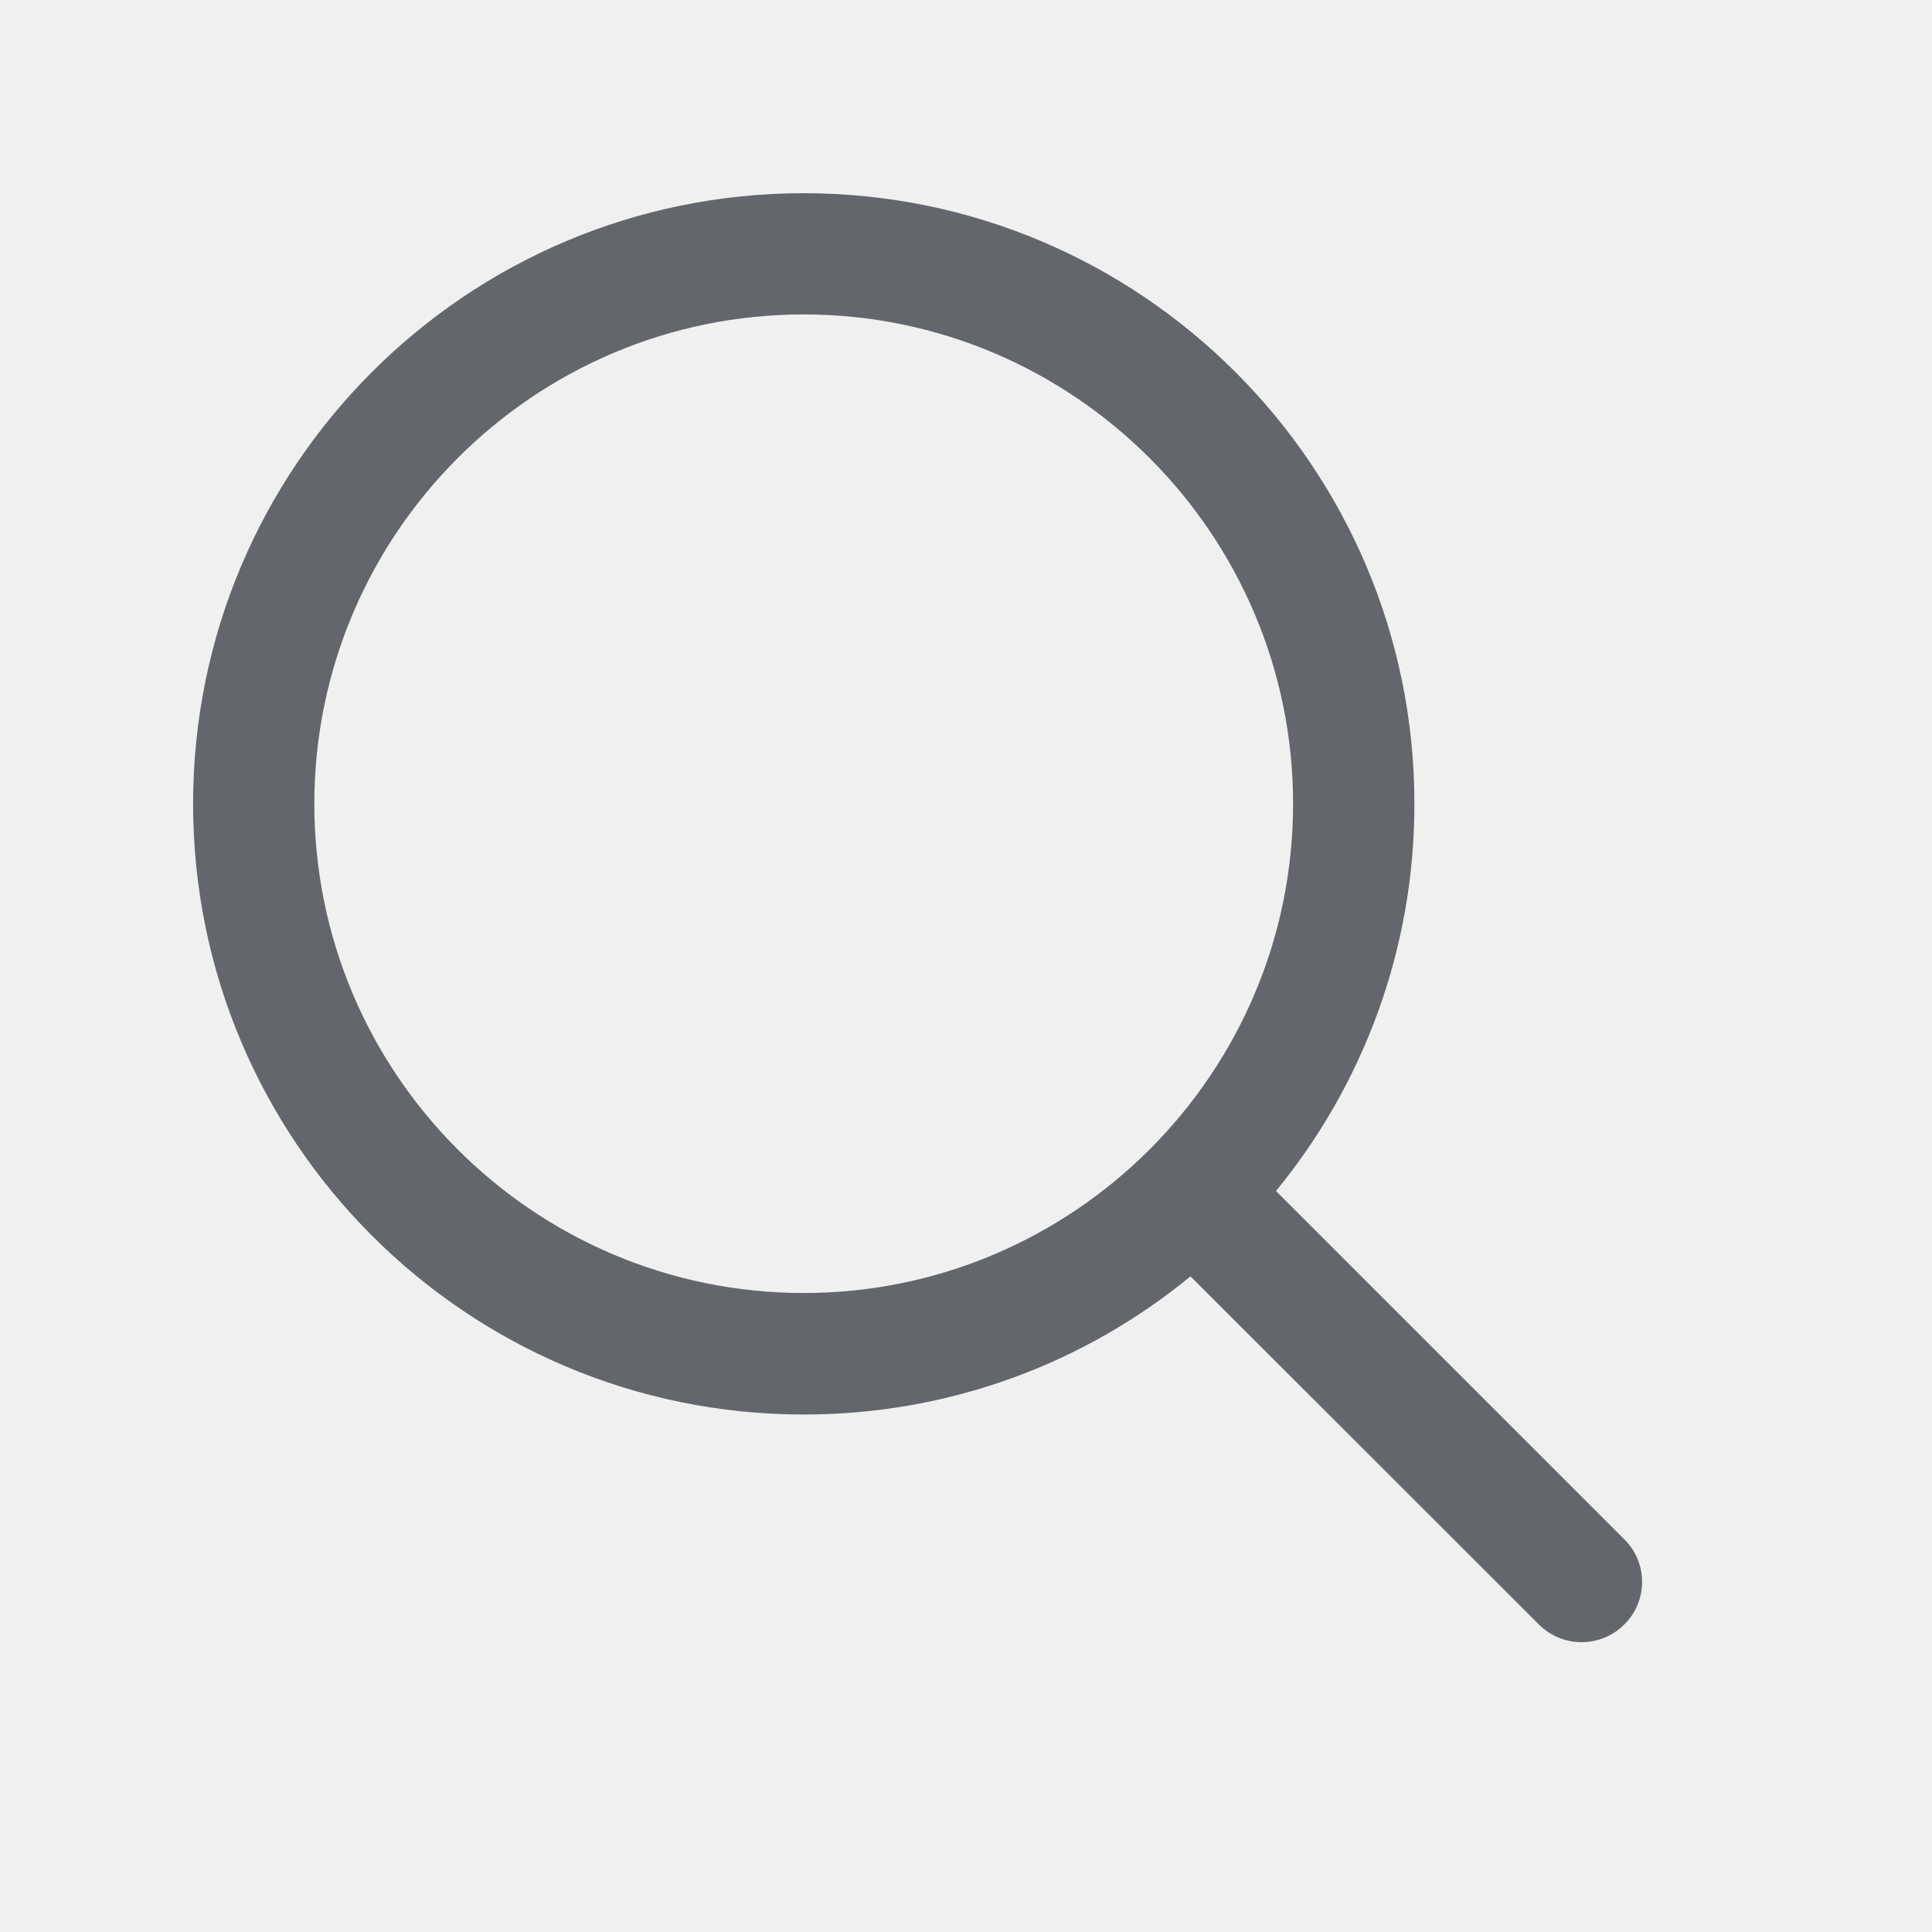
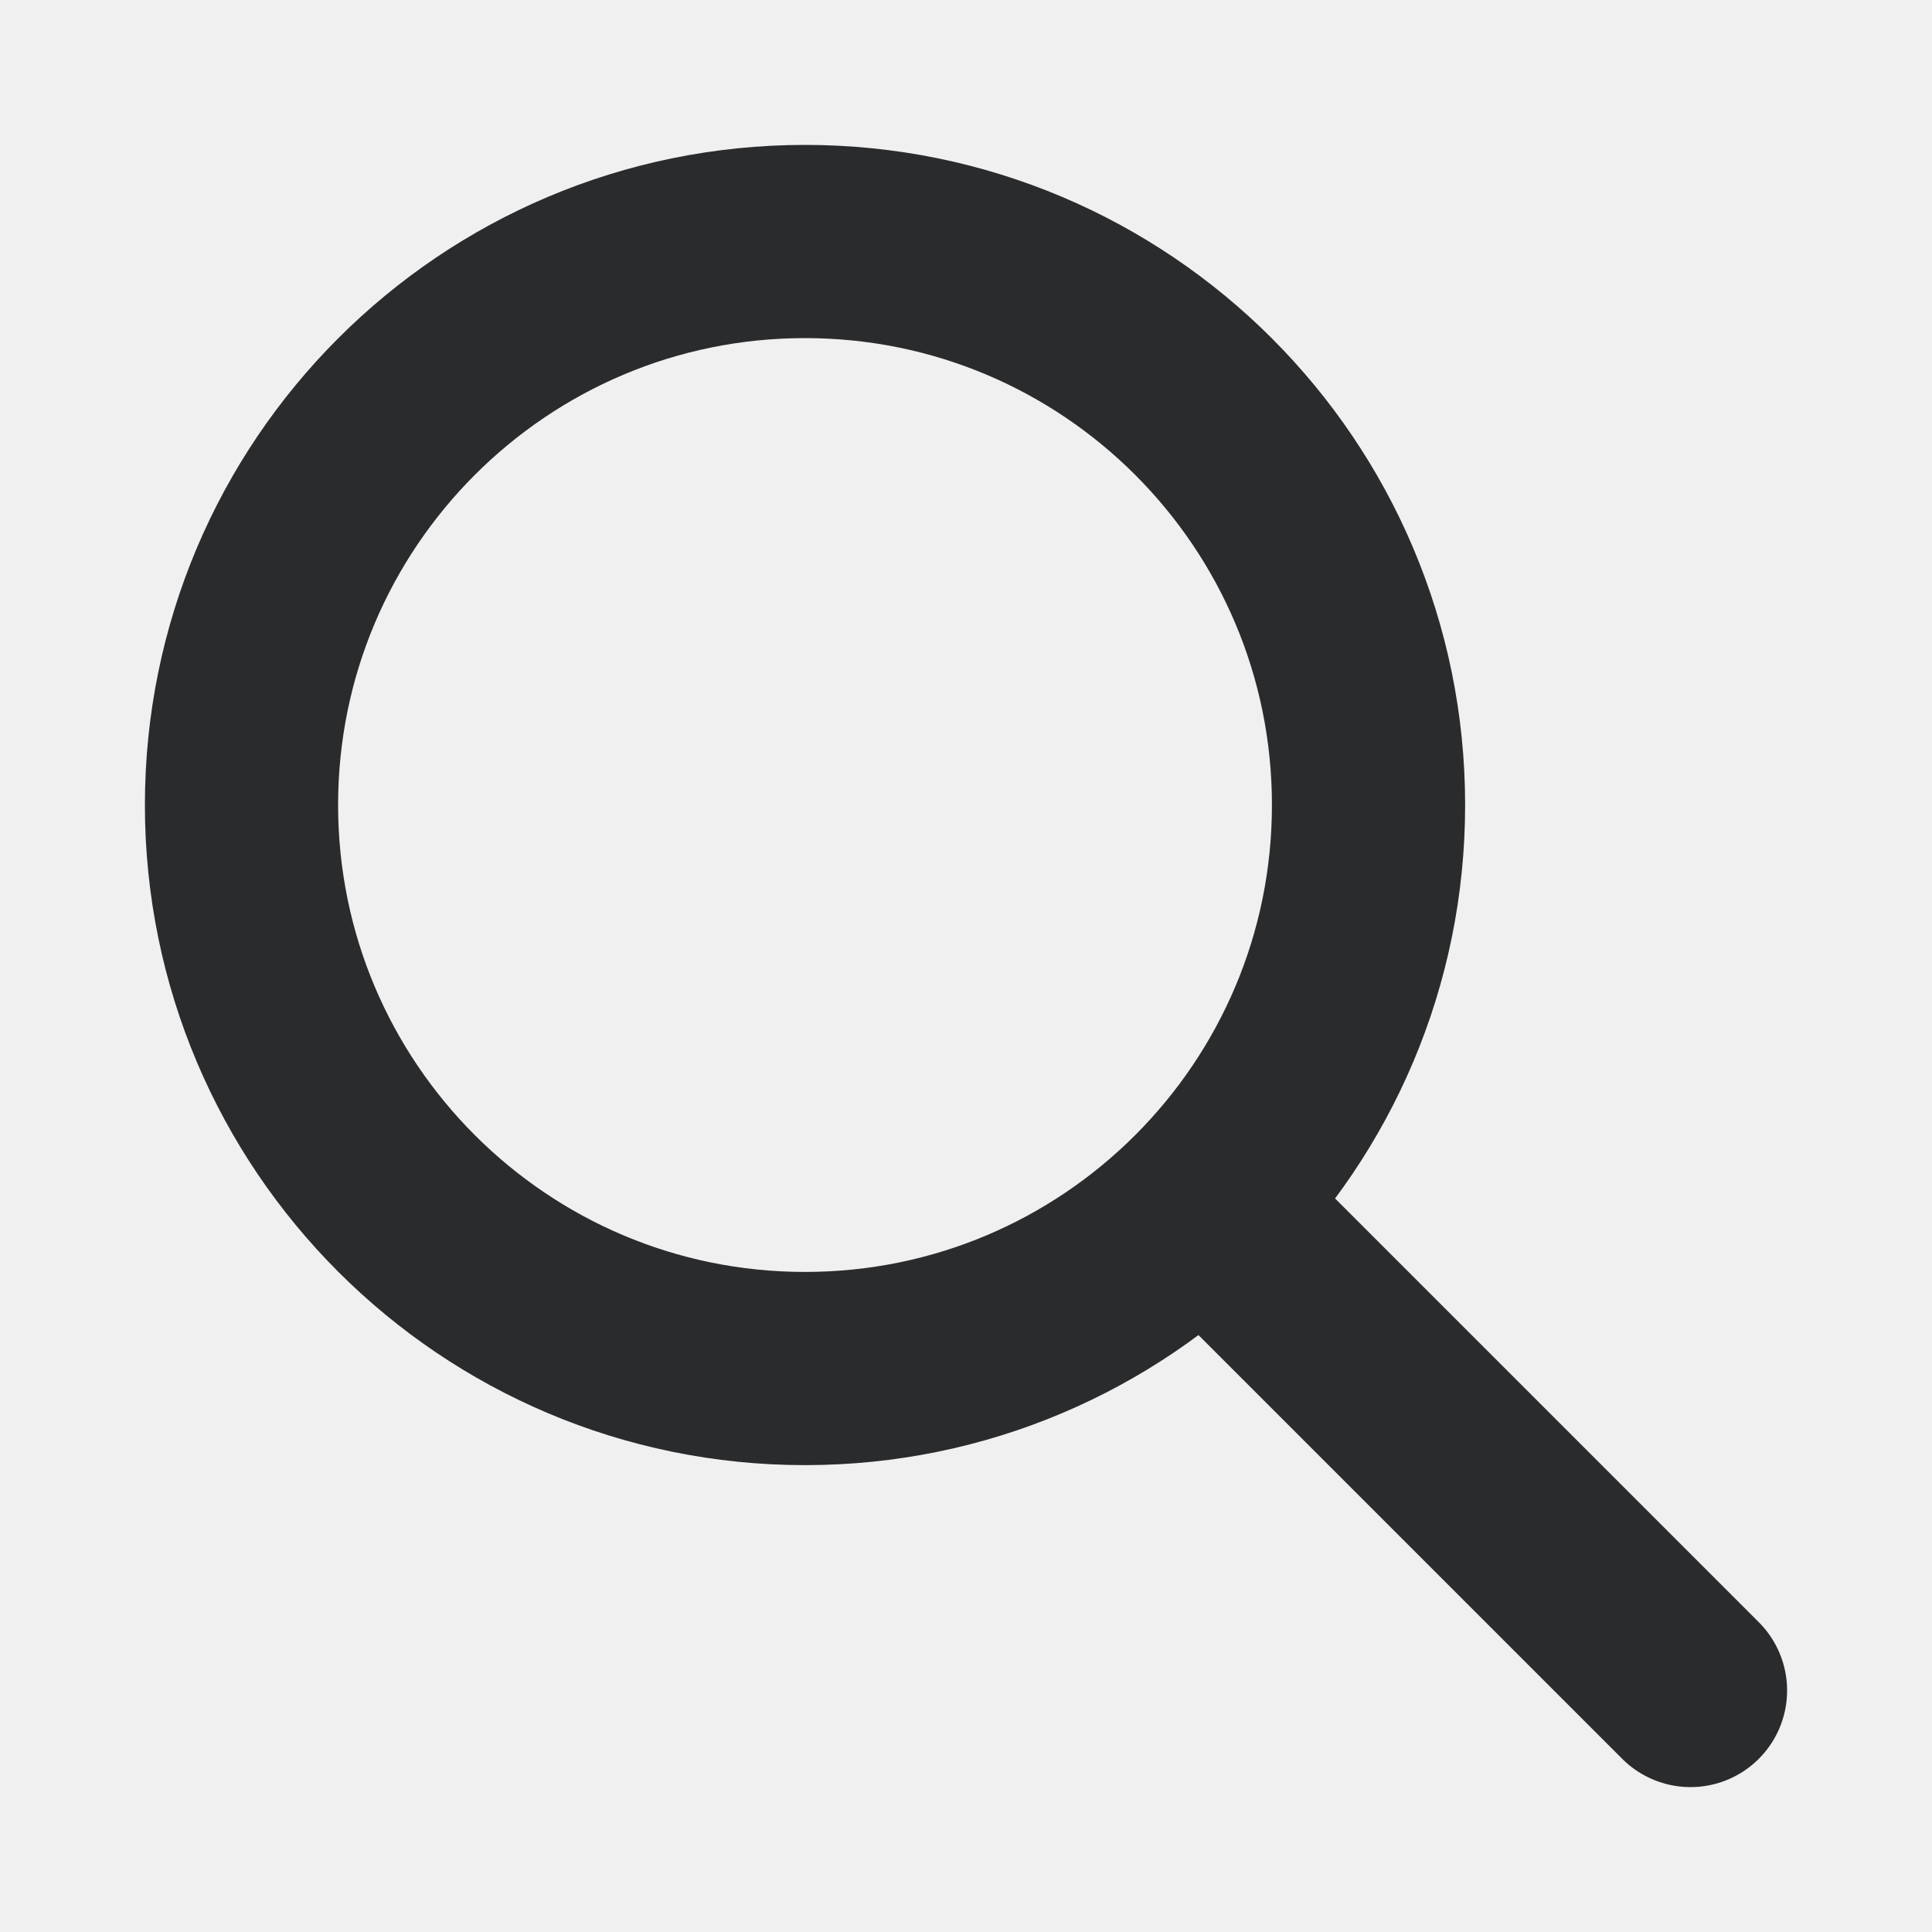
<svg xmlns="http://www.w3.org/2000/svg" width="20" height="20" viewBox="0 0 20 20" fill="none">
-   <g clip-path="url(#clip0_449_2624)">
-     <path d="M16.815 15.935L13.209 12.329C14.103 11.239 14.642 9.843 14.642 8.321C14.642 4.832 11.81 2 8.32 2C4.827 2 1.999 4.832 1.999 8.321C1.999 11.811 4.827 14.643 8.32 14.643C9.842 14.643 11.234 14.107 12.324 13.213L15.93 16.816C16.175 17.061 16.57 17.061 16.815 16.816C17.06 16.575 17.06 16.177 16.815 15.935ZM8.32 13.385C5.525 13.385 3.254 11.113 3.254 8.321C3.254 5.53 5.525 3.255 8.32 3.255C11.112 3.255 13.386 5.53 13.386 8.321C13.386 11.113 11.112 13.385 8.32 13.385Z" fill="#63666A" />
-   </g>
-   <defs>
-     <clipPath id="clip0_449_2624">
-       <rect width="20" height="20" fill="white" />
-     </clipPath>
-   </defs>
+   <path d="M17.5 17.5L12.5 12.5M14.167 8.333C14.167 11.555 11.555 14.167 8.333 14.167C5.112 14.167 2.5 11.555 2.5 8.333C2.5 5.112 5.112 2.5 8.333 2.5C11.555 2.5 14.167 5.112 14.167 8.333Z" stroke="#2A2B2D" stroke-width="2" stroke-linecap="round" stroke-linejoin="round" />
</svg>
